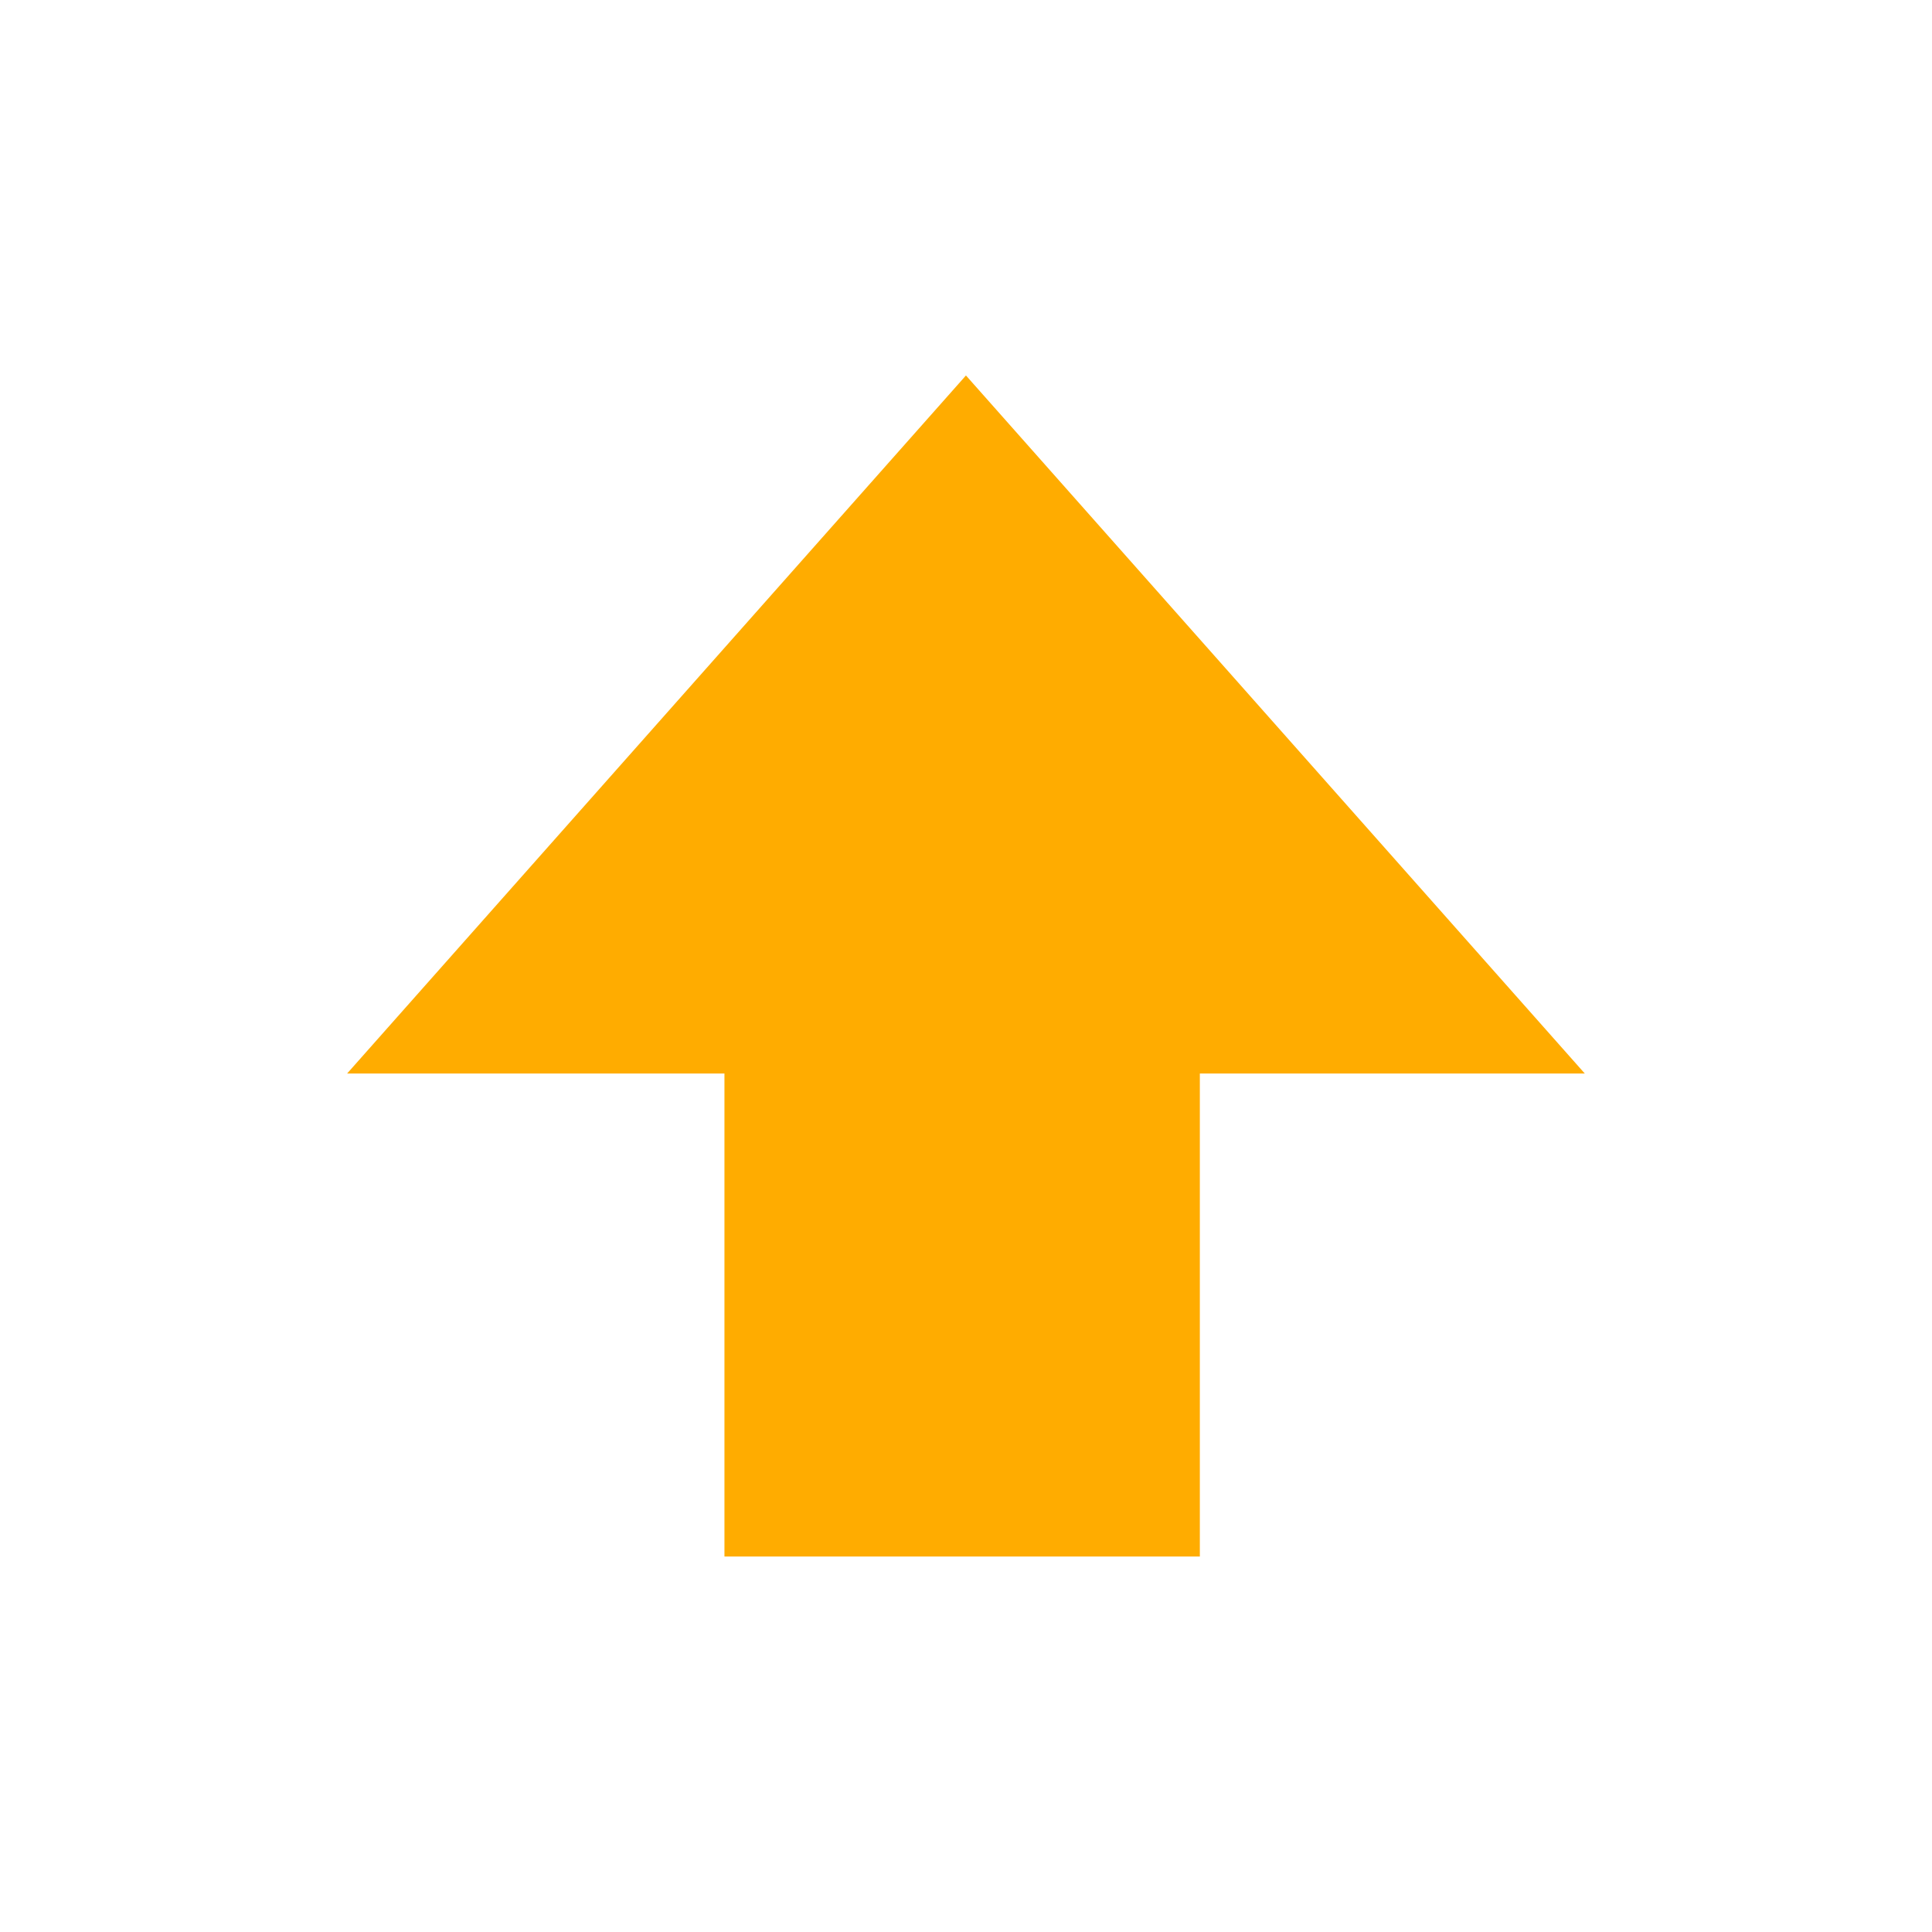
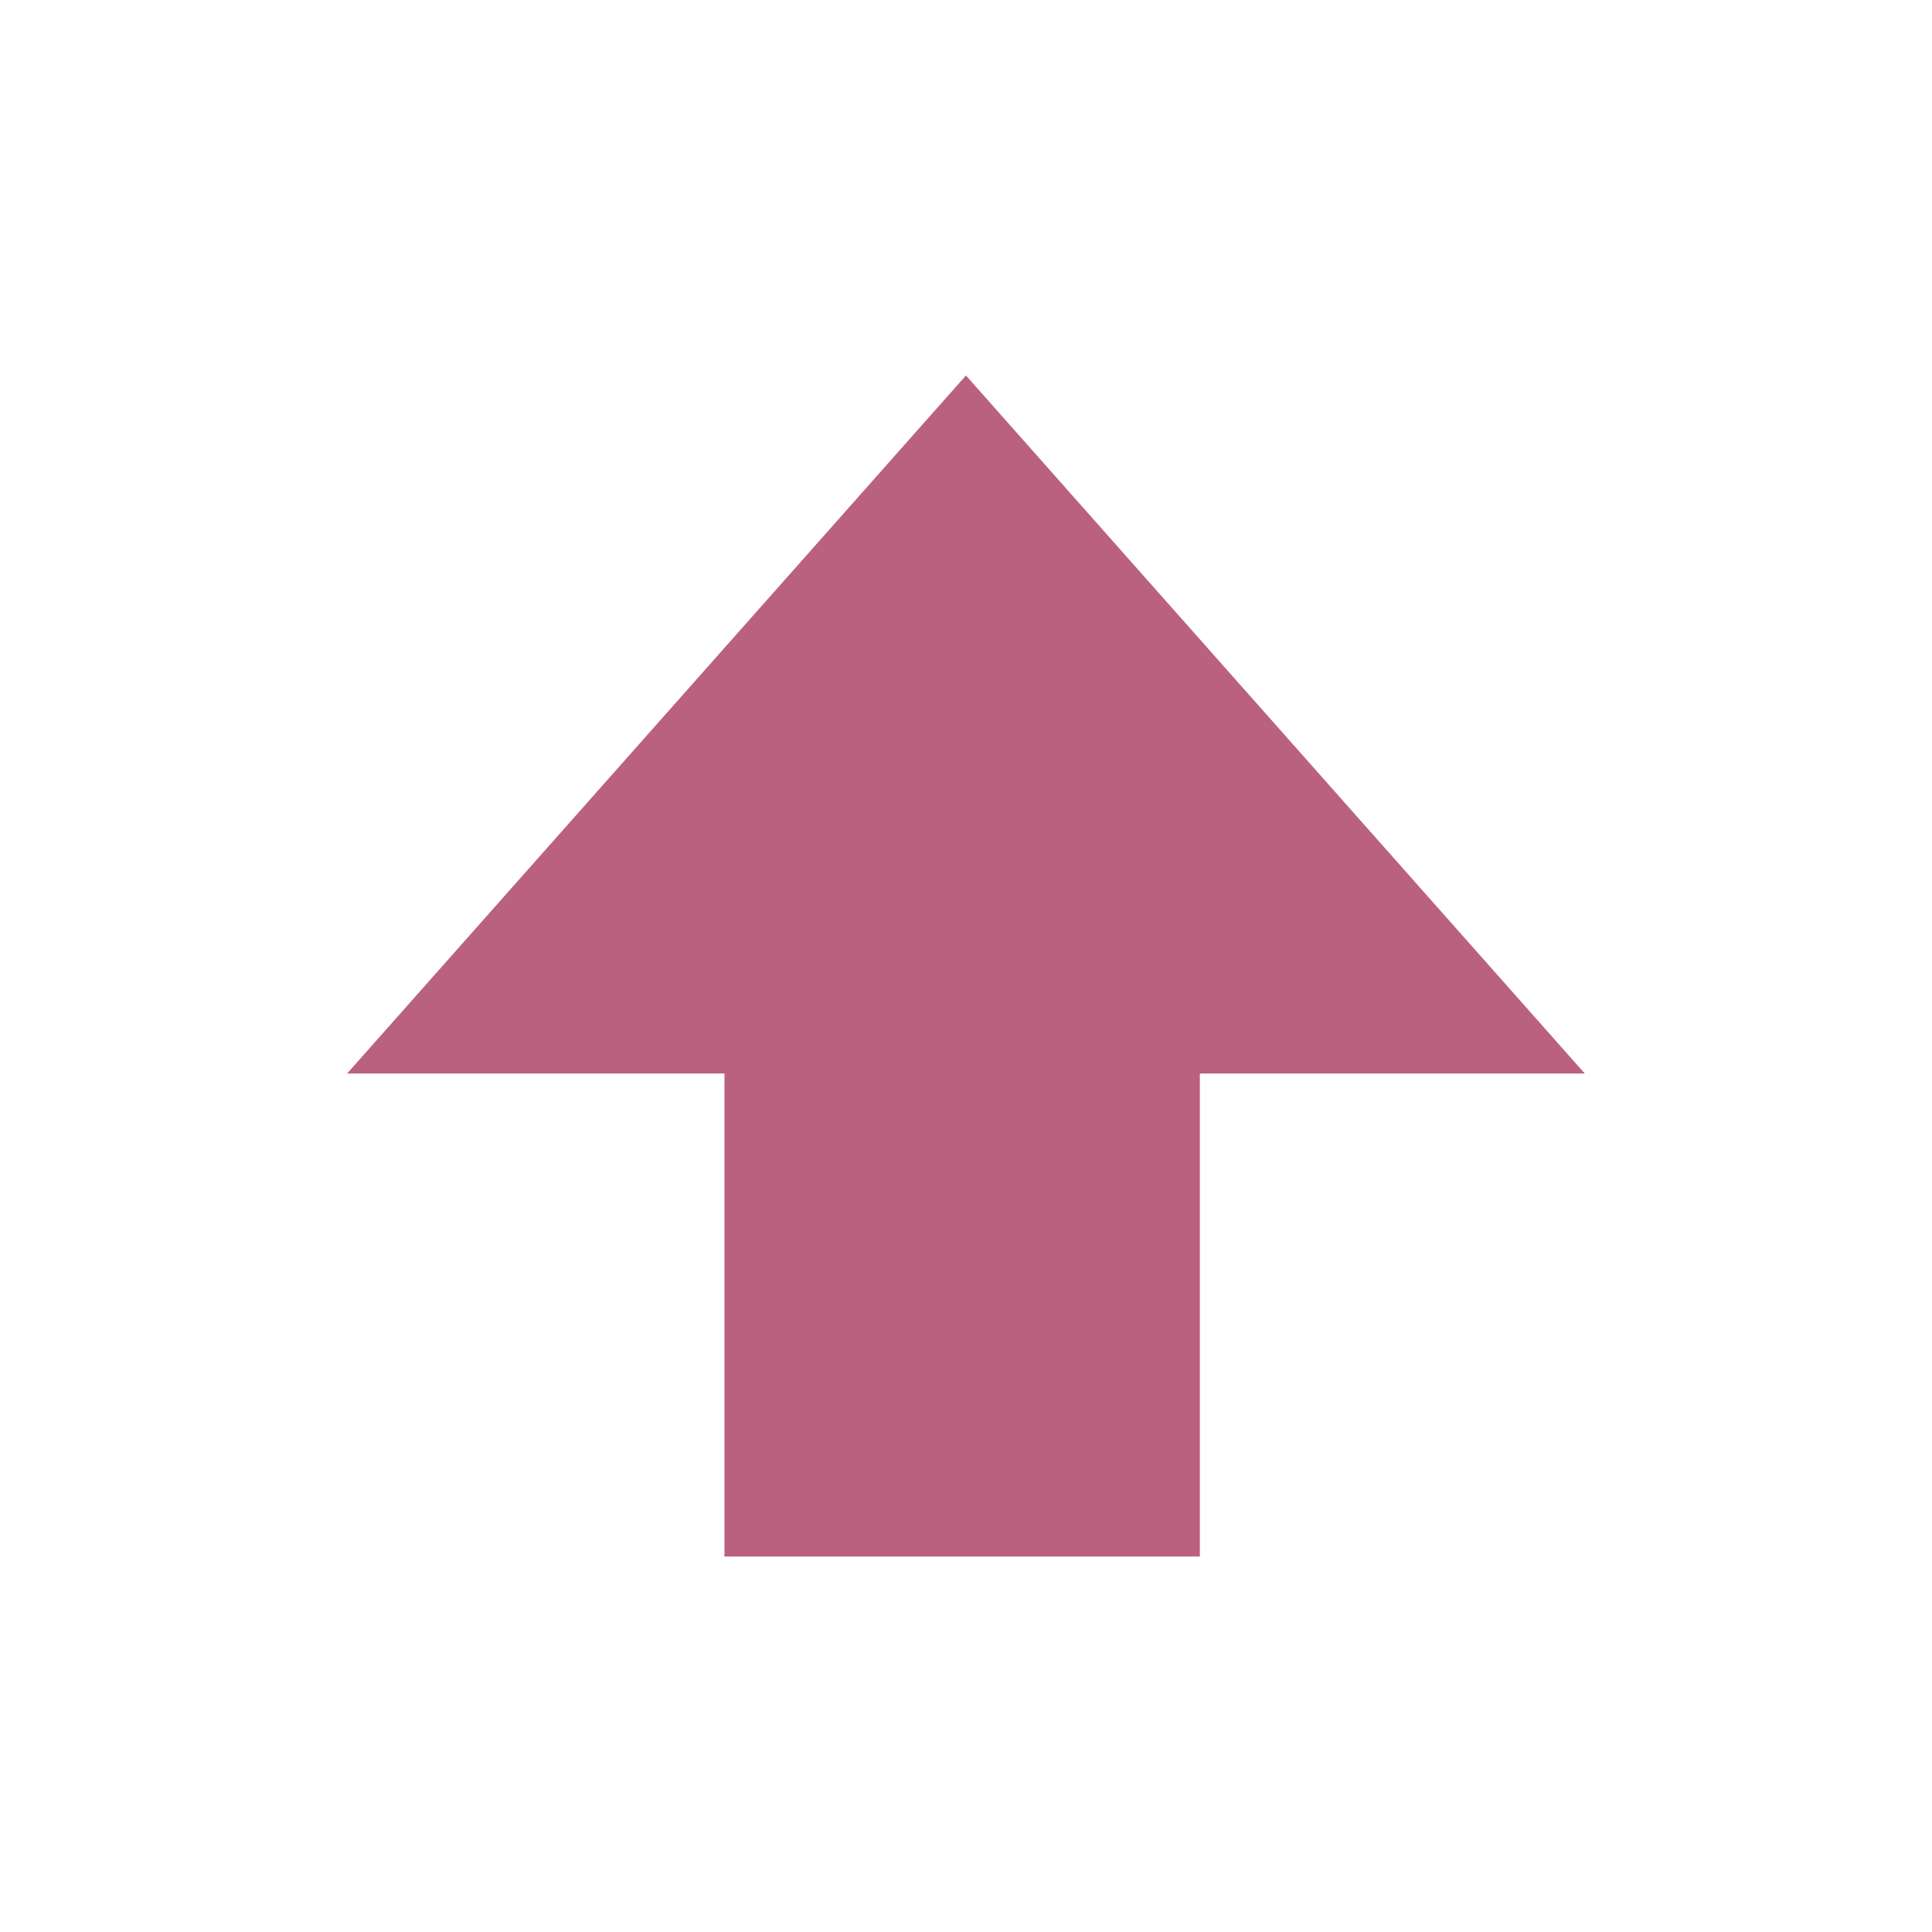
<svg xmlns="http://www.w3.org/2000/svg" xmlns:ns1="http://www.openswatchbook.org/uri/2009/osb" width="32" viewBox="0 0 32 32" version="1.1" id="svg7384" height="32">
  <defs id="defs7386">
    <linearGradient ns1:paint="solid" id="linearGradient19282" gradientTransform="matrix(-2.736579,0.2820293,-0.1890831,-0.9998832,239.5401,-879.4556)">
      <stop style="stop-color:#666666;stop-opacity:1;" offset="0" id="stop19284" />
    </linearGradient>
  </defs>
  <g transform="translate(-141.0002,-791)" style="display:inline" id="layer9" />
  <g transform="translate(-141.0002,-791)" style="display:inline" id="layer10" />
  <g transform="translate(-141.0002,-791)" id="layer11" />
  <g transform="translate(-141.0002,-791)" style="display:inline" id="layer13" />
  <g transform="translate(-141.0002,-791)" id="layer14" />
  <g transform="translate(-141.0002,-791)" style="display:inline" id="layer15" />
  <g transform="translate(-141.0002,-791)" style="display:inline" id="g71291" />
  <g transform="translate(-141.0002,-791)" style="display:inline" id="g4953" />
-   <g transform="matrix(2,0,0,2,-282.0008,-1614.219)" style="display:inline;fill:#ffac00;fill-opacity:1" id="layer12">
-     <path id="path16548" d="m 147,820 v -4 h -3.125 l 5.125,-5.781 5.125,5.781 h -3.188 v 4 z" style="color:#000000;display:inline;overflow:visible;visibility:visible;fill:#ffac00;fill-opacity:1;stroke:none;stroke-width:2;marker:none;enable-background:new" />
+   <g transform="matrix(2,0,0,2,-282.0008,-1614.219)" style="display:inline;fill:#BA617F;fill-opacity:1" id="layer12">
+     <path id="path16548" d="m 147,820 v -4 h -3.125 l 5.125,-5.781 5.125,5.781 h -3.188 v 4 z" style="color:#000000;display:inline;overflow:visible;visibility:visible;fill:#BA617F;fill-opacity:1;stroke:none;stroke-width:2;marker:none;enable-background:new" />
  </g>
</svg>
